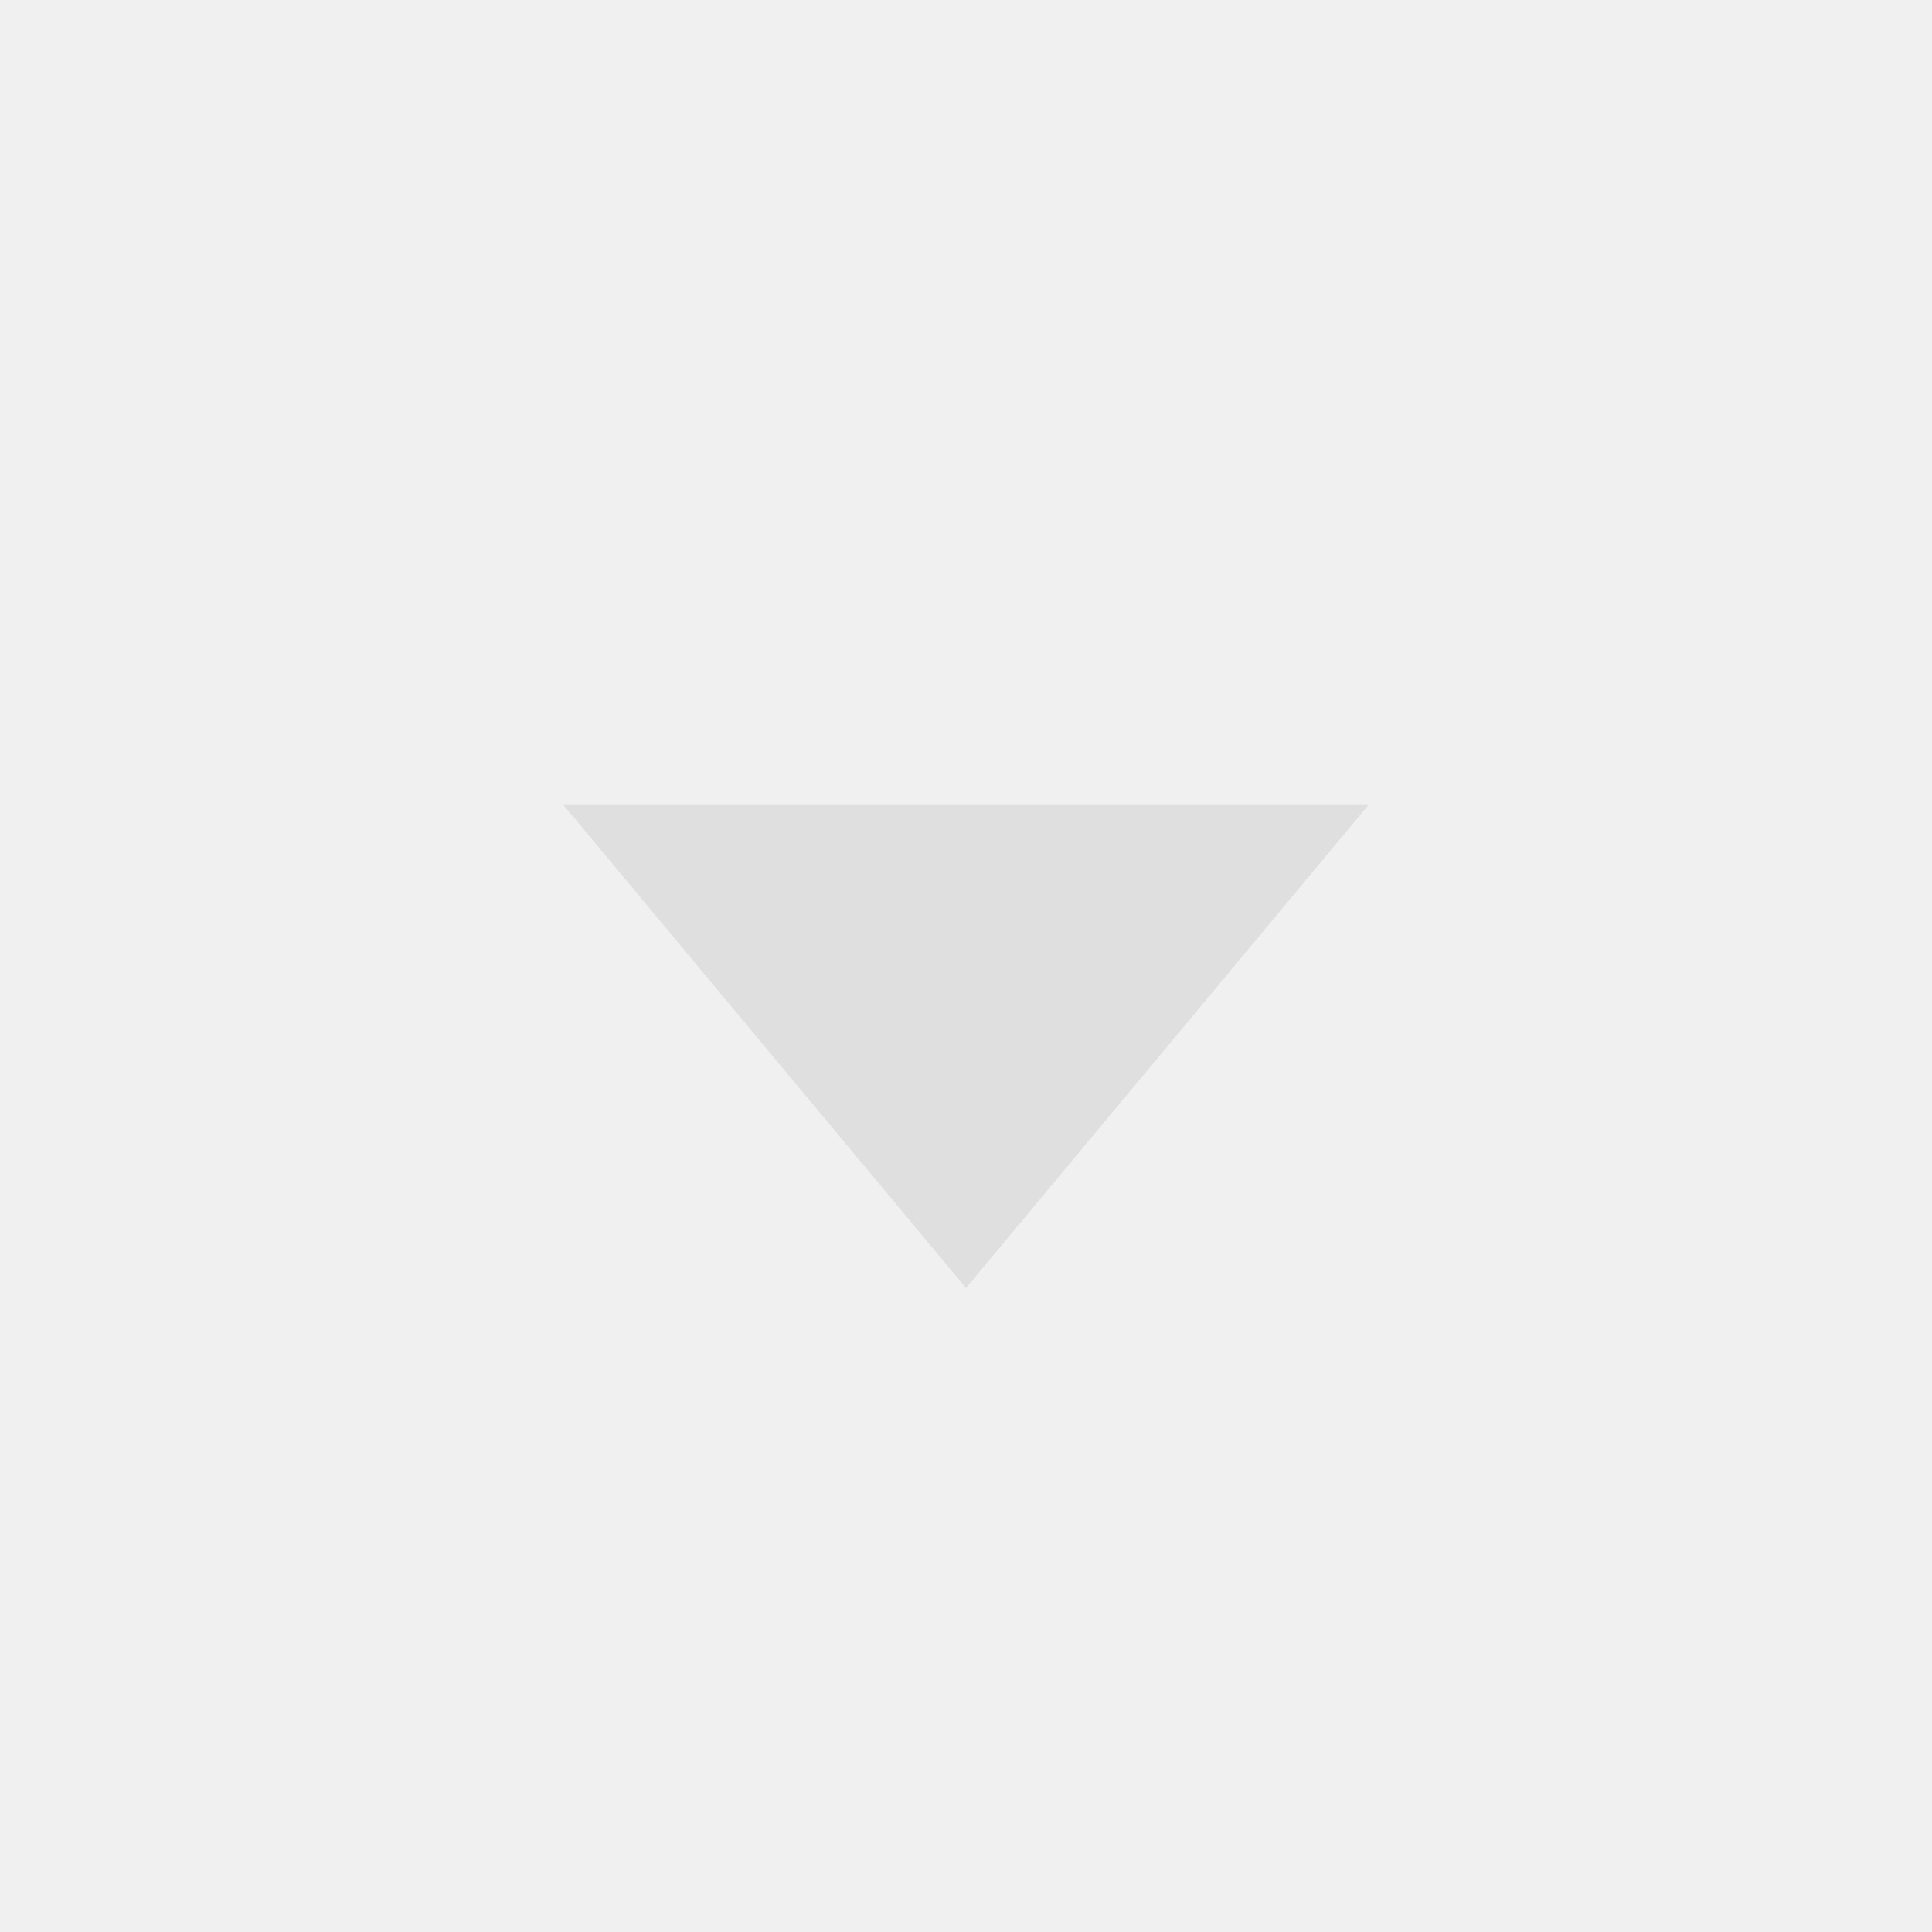
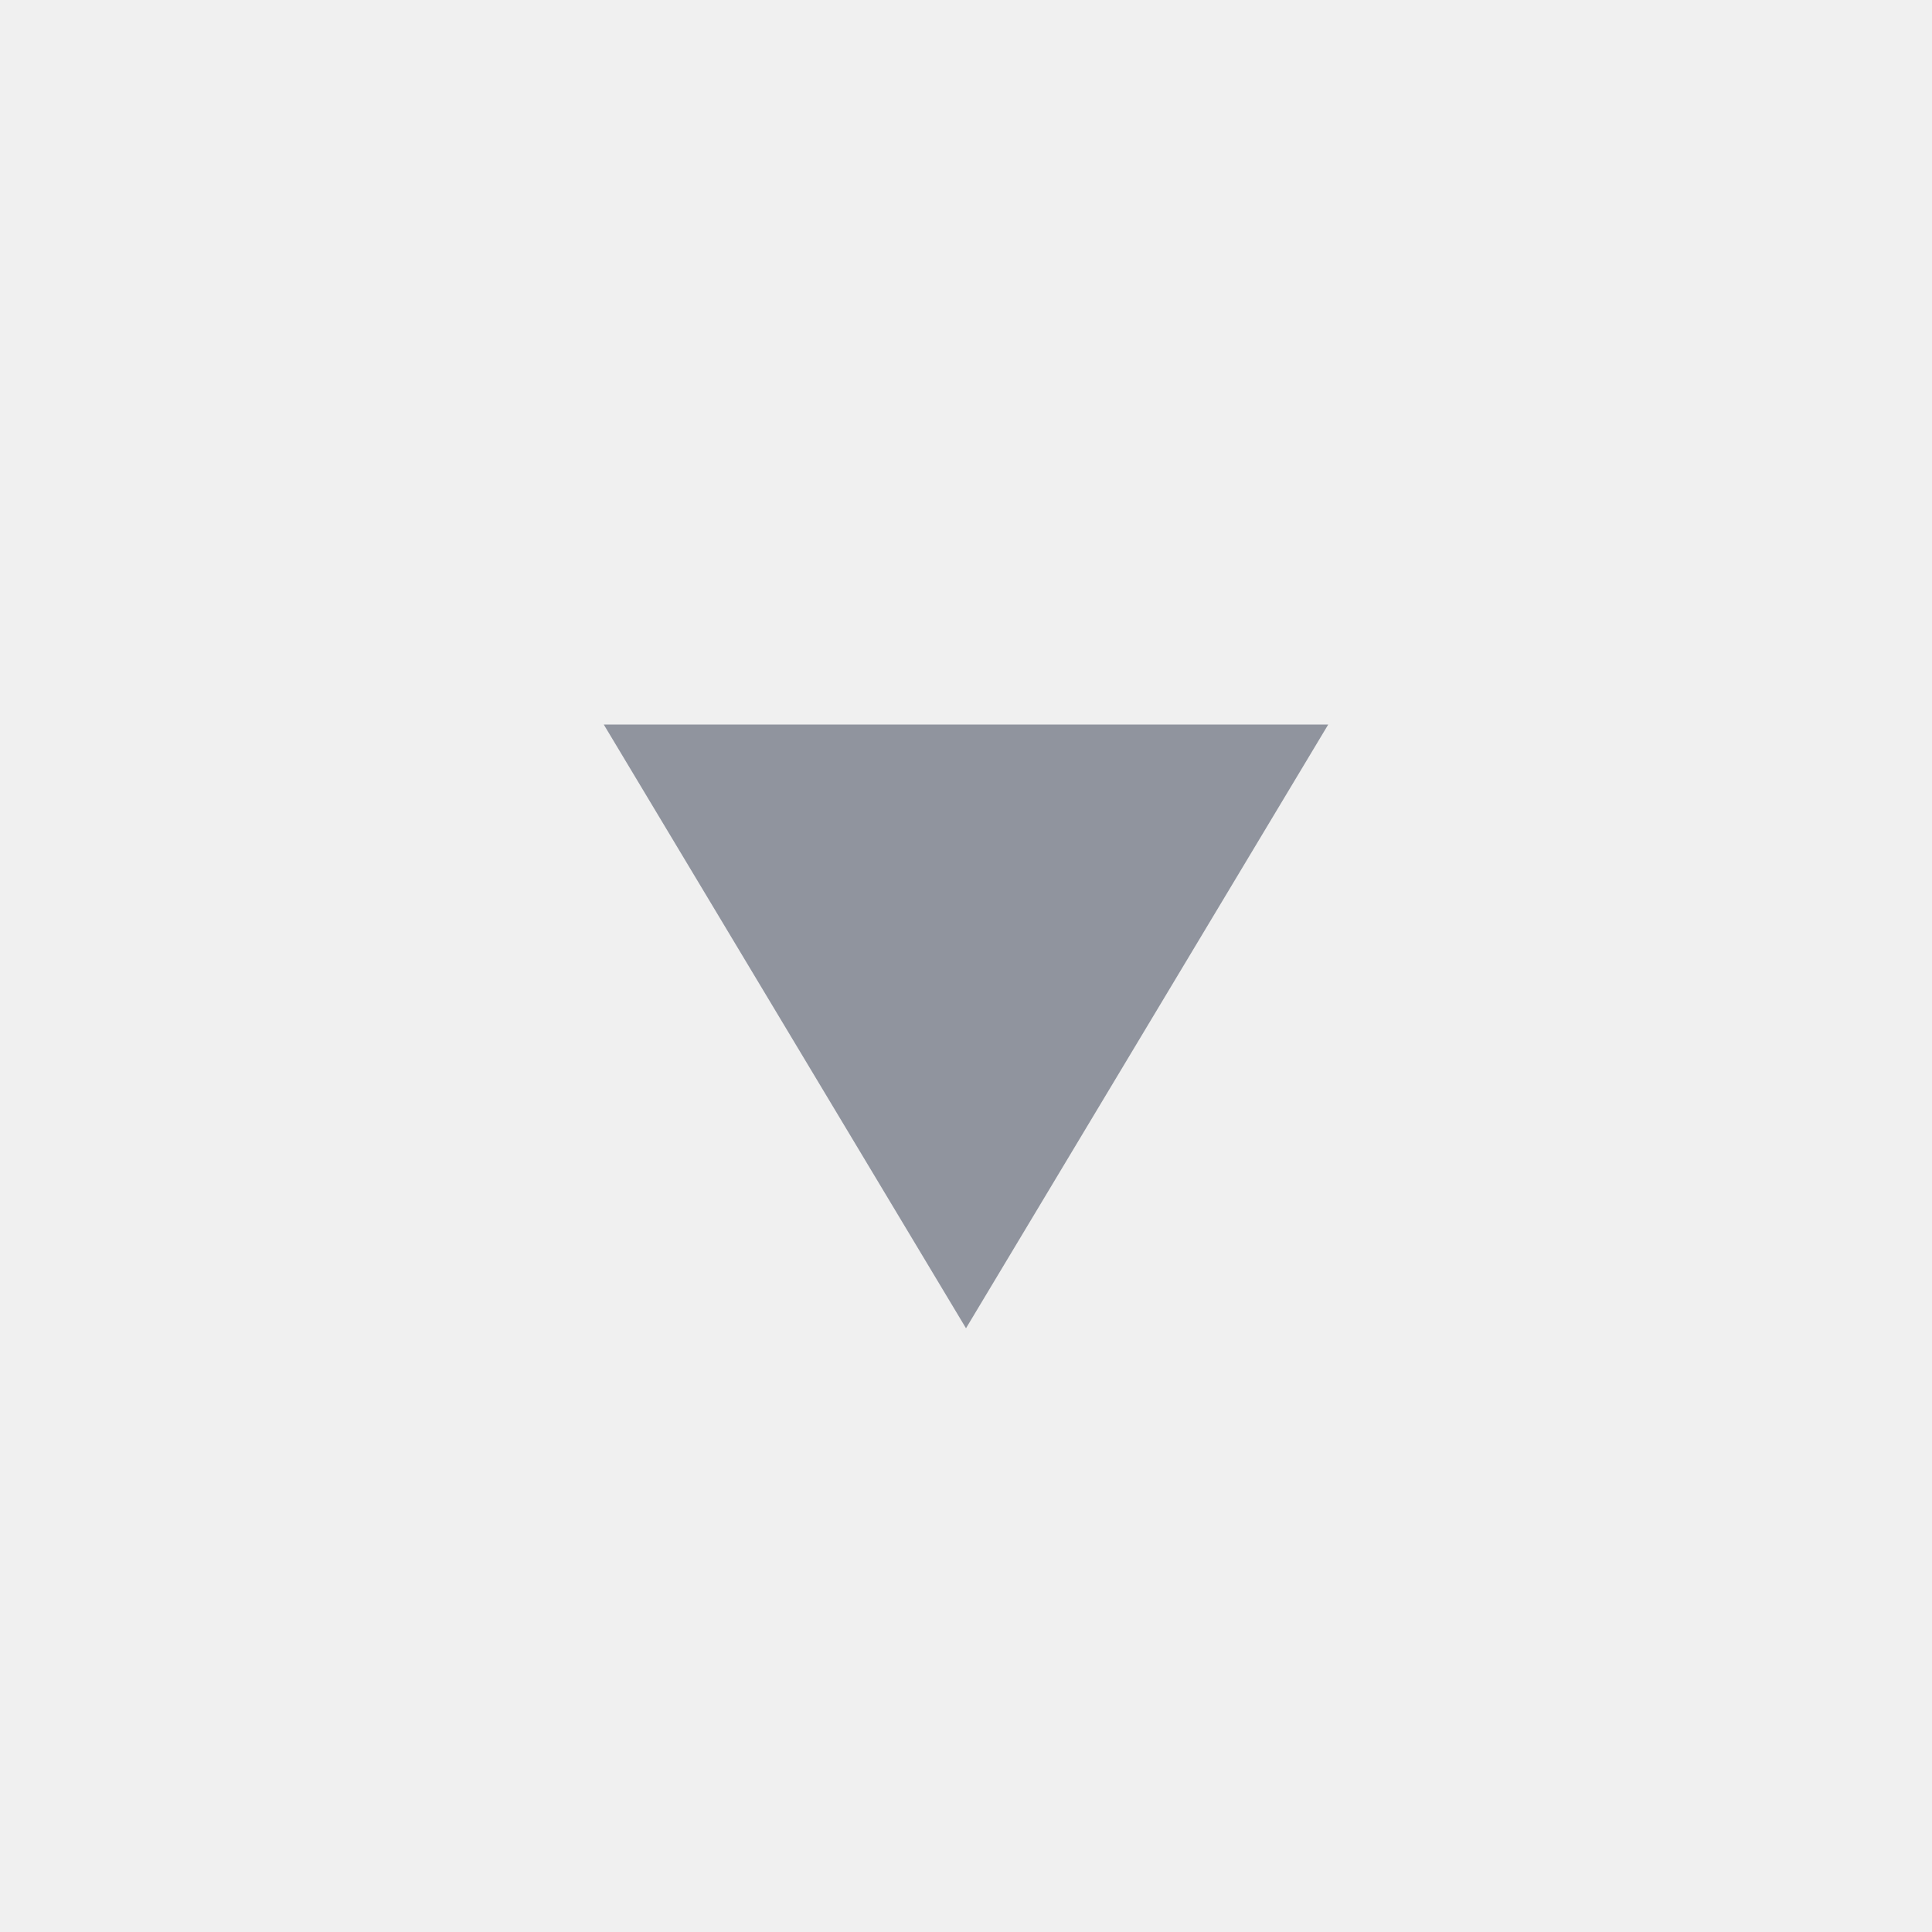
- <svg xmlns="http://www.w3.org/2000/svg" width="24" height="24" version="1.1">
-   <g id="active-center" transform="matrix(1.090909,0,0,-1.090909,0,24)">
-     <rect style="opacity:0.001" width="22" height="22" x="0" y="0" />
-     <path style="fill:#dfdfdf" d="M 11,7.333 C 12.528,9.167 14.056,11 15.583,12.833 c -3.056,0 -6.111,0 -9.167,0 C 7.944,11 9.472,9.167 11,7.333 Z" />
+ <svg xmlns="http://www.w3.org/2000/svg" id="svg4306" style="enable-background:new" width="16" height="16" version="1.1">
+   <g id="active-center" transform="matrix(1,0,0,-1,0,16.00001)">
+     <g id="g4249">
+       <rect id="rect17883-32-6-9" style="display:inline;opacity:0.7;fill:none;fill-opacity:1;stroke:none;stroke-width:1;stroke-linecap:butt;stroke-linejoin:miter;stroke-miterlimit:4;stroke-dasharray:none;stroke-dashoffset:0;stroke-opacity:0" width="16" height="16" x="0" y="0" />
+       <path id="path4407" style="color:#000000;font-style:normal;font-variant:normal;font-weight:normal;font-stretch:normal;font-size:medium;line-height:normal;font-family:Sans;-inkscape-font-specification:Sans;text-indent:0;text-align:start;text-decoration:none;text-decoration-line:none;letter-spacing:normal;word-spacing:normal;text-transform:none;direction:ltr;block-progression:tb;writing-mode:lr-tb;baseline-shift:baseline;text-anchor:start;display:inline;overflow:visible;visibility:visible;opacity:1;fill:#90949e;fill-opacity:1;stroke:none;stroke-width:2;marker:none;enable-background:accumulate" d="M 5,10 11,10 8,5 Z" />
+     </g>
  </g>
-   <g id="hover-center" transform="matrix(1.090909,0,0,-1.090909,-1.090909,24)">
-     <rect style="opacity:0.001" width="22" height="22" x="23" y="0" />
-     <circle style="opacity:0.08;fill:#ffffff" cx="34" cy="11" r="11" />
-     <path style="fill:#dfdfdf" d="m 34,7.333 4.583,5.5 h -9.167 z" />
+   <g id="hover-center" transform="matrix(1,0,0,-1,-19,16.00001)">
+     <ellipse id="path4068-7-5-9-6-7-2-1-6-1" style="display:inline;opacity:1;fill:#fefefe;fill-opacity:1;stroke:none;stroke-width:0;stroke-linecap:butt;stroke-linejoin:miter;stroke-miterlimit:4;stroke-dasharray:none;stroke-dashoffset:0;stroke-opacity:1" cx="45" cy="8" rx="6" ry="6" />
+     <path id="path4068-7-5-9-6-7-2-5-23-4-3" style="display:inline;opacity:1;fill:#d4d5db;fill-opacity:1;stroke:none;stroke-width:0;stroke-linecap:butt;stroke-linejoin:miter;stroke-miterlimit:4;stroke-dasharray:none;stroke-dashoffset:0;stroke-opacity:1" d="m 45,1 a 7,7 0 0 0 -7,7 7,7 0 0 0 7,7 7,7 0 0 0 7,-7 7,7 0 0 0 -7,-7 z m 0,1 a 6,6 0 0 1 6,6 6,6 0 0 1 -6,6 6,6 0 0 1 -6,-6 6,6 0 0 1 6,-6 z" />
+     <g id="g4834-0-4-5" style="display:inline;opacity:1;fill:#c0e3ff;fill-opacity:1" transform="translate(37,1)">
+       <g id="layer12-45-6-2-7" style="display:inline;fill:#c0e3ff;fill-opacity:1" transform="translate(-81.0002,-967)">
+         <path id="rect9057-8-2-3" style="color:#000000;font-style:normal;font-variant:normal;font-weight:normal;font-stretch:normal;font-size:medium;line-height:normal;font-family:Sans;-inkscape-font-specification:Sans;text-indent:0;text-align:start;text-decoration:none;text-decoration-line:none;letter-spacing:normal;word-spacing:normal;text-transform:none;writing-mode:lr-tb;direction:ltr;baseline-shift:baseline;text-anchor:start;display:inline;overflow:visible;visibility:visible;opacity:1;fill:#7a7f8b;fill-opacity:1;stroke:none;stroke-width:2;marker:none;enable-background:accumulate" d="m 86,976 h 6 l -3,-5 z" />
+       </g>
+     </g>
+     <rect id="rect17883-11-4-0" style="display:inline;opacity:1;fill:none;fill-opacity:1;stroke:none;stroke-width:1;stroke-linecap:butt;stroke-linejoin:miter;stroke-miterlimit:4;stroke-dasharray:none;stroke-dashoffset:0;stroke-opacity:0" width="16" height="16" x="37" y="0" />
  </g>
-   <g id="pressed-center" transform="matrix(1.090909,0,0,-1.090909,-2.181818,24)">
-     <rect style="opacity:0.001" width="22" height="22" x="46" y="0" />
-     <circle style="opacity:0.19;fill:#ffffff" cx="57" cy="11" r="11" />
-     <path style="fill:#dfdfdf" d="M 57,7.333 C 58.528,9.167 60.056,11 61.583,12.833 c -3.056,0 -6.111,0 -9.167,0 C 53.944,11 55.472,9.167 57,7.333 Z" />
+   <g id="pressed-center" transform="matrix(1,0,0,-1,-21,16.00001)">
+     <g id="g4490-3-6-1-4-1-6" style="display:inline;opacity:1" transform="translate(-1369,-247)">
+       <g id="g4092-0-7-2-0-0-94-2" style="display:inline" transform="translate(58)">
+         <circle id="path4068-7-3-0-3-6-8-3" style="fill:#5294e2;fill-opacity:1;stroke:none;stroke-width:0;stroke-linecap:butt;stroke-linejoin:miter;stroke-miterlimit:4;stroke-dasharray:none;stroke-dashoffset:0;stroke-opacity:1" cx="1376" cy="255" r="7" />
+       </g>
+     </g>
+     <rect id="rect17883-79-9-2-2" style="display:inline;opacity:1;fill:none;fill-opacity:1;stroke:none;stroke-width:1;stroke-linecap:butt;stroke-linejoin:miter;stroke-miterlimit:4;stroke-dasharray:none;stroke-dashoffset:0;stroke-opacity:0" width="16" height="16" x="57" y="0" />
+     <g id="g4437" style="display:inline;opacity:1;fill:#ffffff;fill-opacity:1" transform="translate(57,1)">
+       <g id="g4455" style="display:inline;fill:#ffffff;fill-opacity:1" transform="translate(-81.0002,-967)">
+         <path id="path4457" style="color:#000000;font-style:normal;font-variant:normal;font-weight:normal;font-stretch:normal;font-size:medium;line-height:normal;font-family:Sans;-inkscape-font-specification:Sans;text-indent:0;text-align:start;text-decoration:none;text-decoration-line:none;letter-spacing:normal;word-spacing:normal;text-transform:none;writing-mode:lr-tb;direction:ltr;baseline-shift:baseline;text-anchor:start;display:inline;overflow:visible;visibility:visible;opacity:1;fill:#ffffff;fill-opacity:1;stroke:none;stroke-width:2;marker:none;enable-background:accumulate" d="m 86,976 h 6 l -3,-5 z" />
+       </g>
+     </g>
  </g>
-   <g id="inactive-center" transform="matrix(1.090909,0,0,-1.090909,-3.272727,24)">
-     <rect style="opacity:0.001" width="22" height="22" x="69" y="0" />
-     <path style="opacity:0.5;fill:#dfdfdf" d="M 80,7.333 C 81.528,9.167 83.056,11 84.583,12.833 c -3.056,0 -6.111,0 -9.167,0 C 76.944,11 78.472,9.167 80,7.333 Z" />
+   <g id="inactive-center" style="opacity:0.5" transform="matrix(1,0,0,-1,36,16.00001)">
+     <g id="inactive-center222">
+       <rect id="rect17883-39-3-46-6" style="display:inline;opacity:1;fill:none;fill-opacity:1;stroke:none;stroke-width:1;stroke-linecap:butt;stroke-linejoin:miter;stroke-miterlimit:4;stroke-dasharray:none;stroke-dashoffset:0;stroke-opacity:0" width="16" height="16" x="18" y="0" />
+     </g>
+     <path id="path4385" style="color:#000000;font-style:normal;font-variant:normal;font-weight:normal;font-stretch:normal;font-size:medium;line-height:normal;font-family:Sans;-inkscape-font-specification:Sans;text-indent:0;text-align:start;text-decoration:none;text-decoration-line:none;letter-spacing:normal;word-spacing:normal;text-transform:none;writing-mode:lr-tb;direction:ltr;baseline-shift:baseline;text-anchor:start;display:inline;overflow:visible;visibility:visible;opacity:1;fill:#90949e;fill-opacity:1;stroke:none;stroke-width:2;marker:none;enable-background:accumulate" d="m 23,10 h 6 L 26,5 Z" />
  </g>
-   <g id="deactivated-center" transform="matrix(1.090909,0,0,-1.090909,-4.363636,24)">
-     <rect style="opacity:0.001" width="22" height="22" x="92" y="0" />
-     <path style="opacity:0.5;fill:#dfdfdf" d="m 103,7.333 4.583,5.5 h -9.167 z" />
+   <g id="deactivated-center" style="opacity:0.5" transform="matrix(1,0,0,-1,54,16.00001)">
+     <g id="g52">
+       <rect id="rect50" style="display:inline;opacity:1;fill:none;fill-opacity:1;stroke:none;stroke-width:1;stroke-linecap:butt;stroke-linejoin:miter;stroke-miterlimit:4;stroke-dasharray:none;stroke-dashoffset:0;stroke-opacity:0" width="16" height="16" x="18" y="0" />
+     </g>
+     <path id="path54" style="color:#000000;font-style:normal;font-variant:normal;font-weight:normal;font-stretch:normal;font-size:medium;line-height:normal;font-family:Sans;-inkscape-font-specification:Sans;text-indent:0;text-align:start;text-decoration:none;text-decoration-line:none;letter-spacing:normal;word-spacing:normal;text-transform:none;writing-mode:lr-tb;direction:ltr;baseline-shift:baseline;text-anchor:start;display:inline;overflow:visible;visibility:visible;opacity:1;fill:#90949e;fill-opacity:1;stroke:none;stroke-width:2;marker:none;enable-background:accumulate" d="m 23,10 h 6 L 26,5 Z" />
  </g>
</svg>
